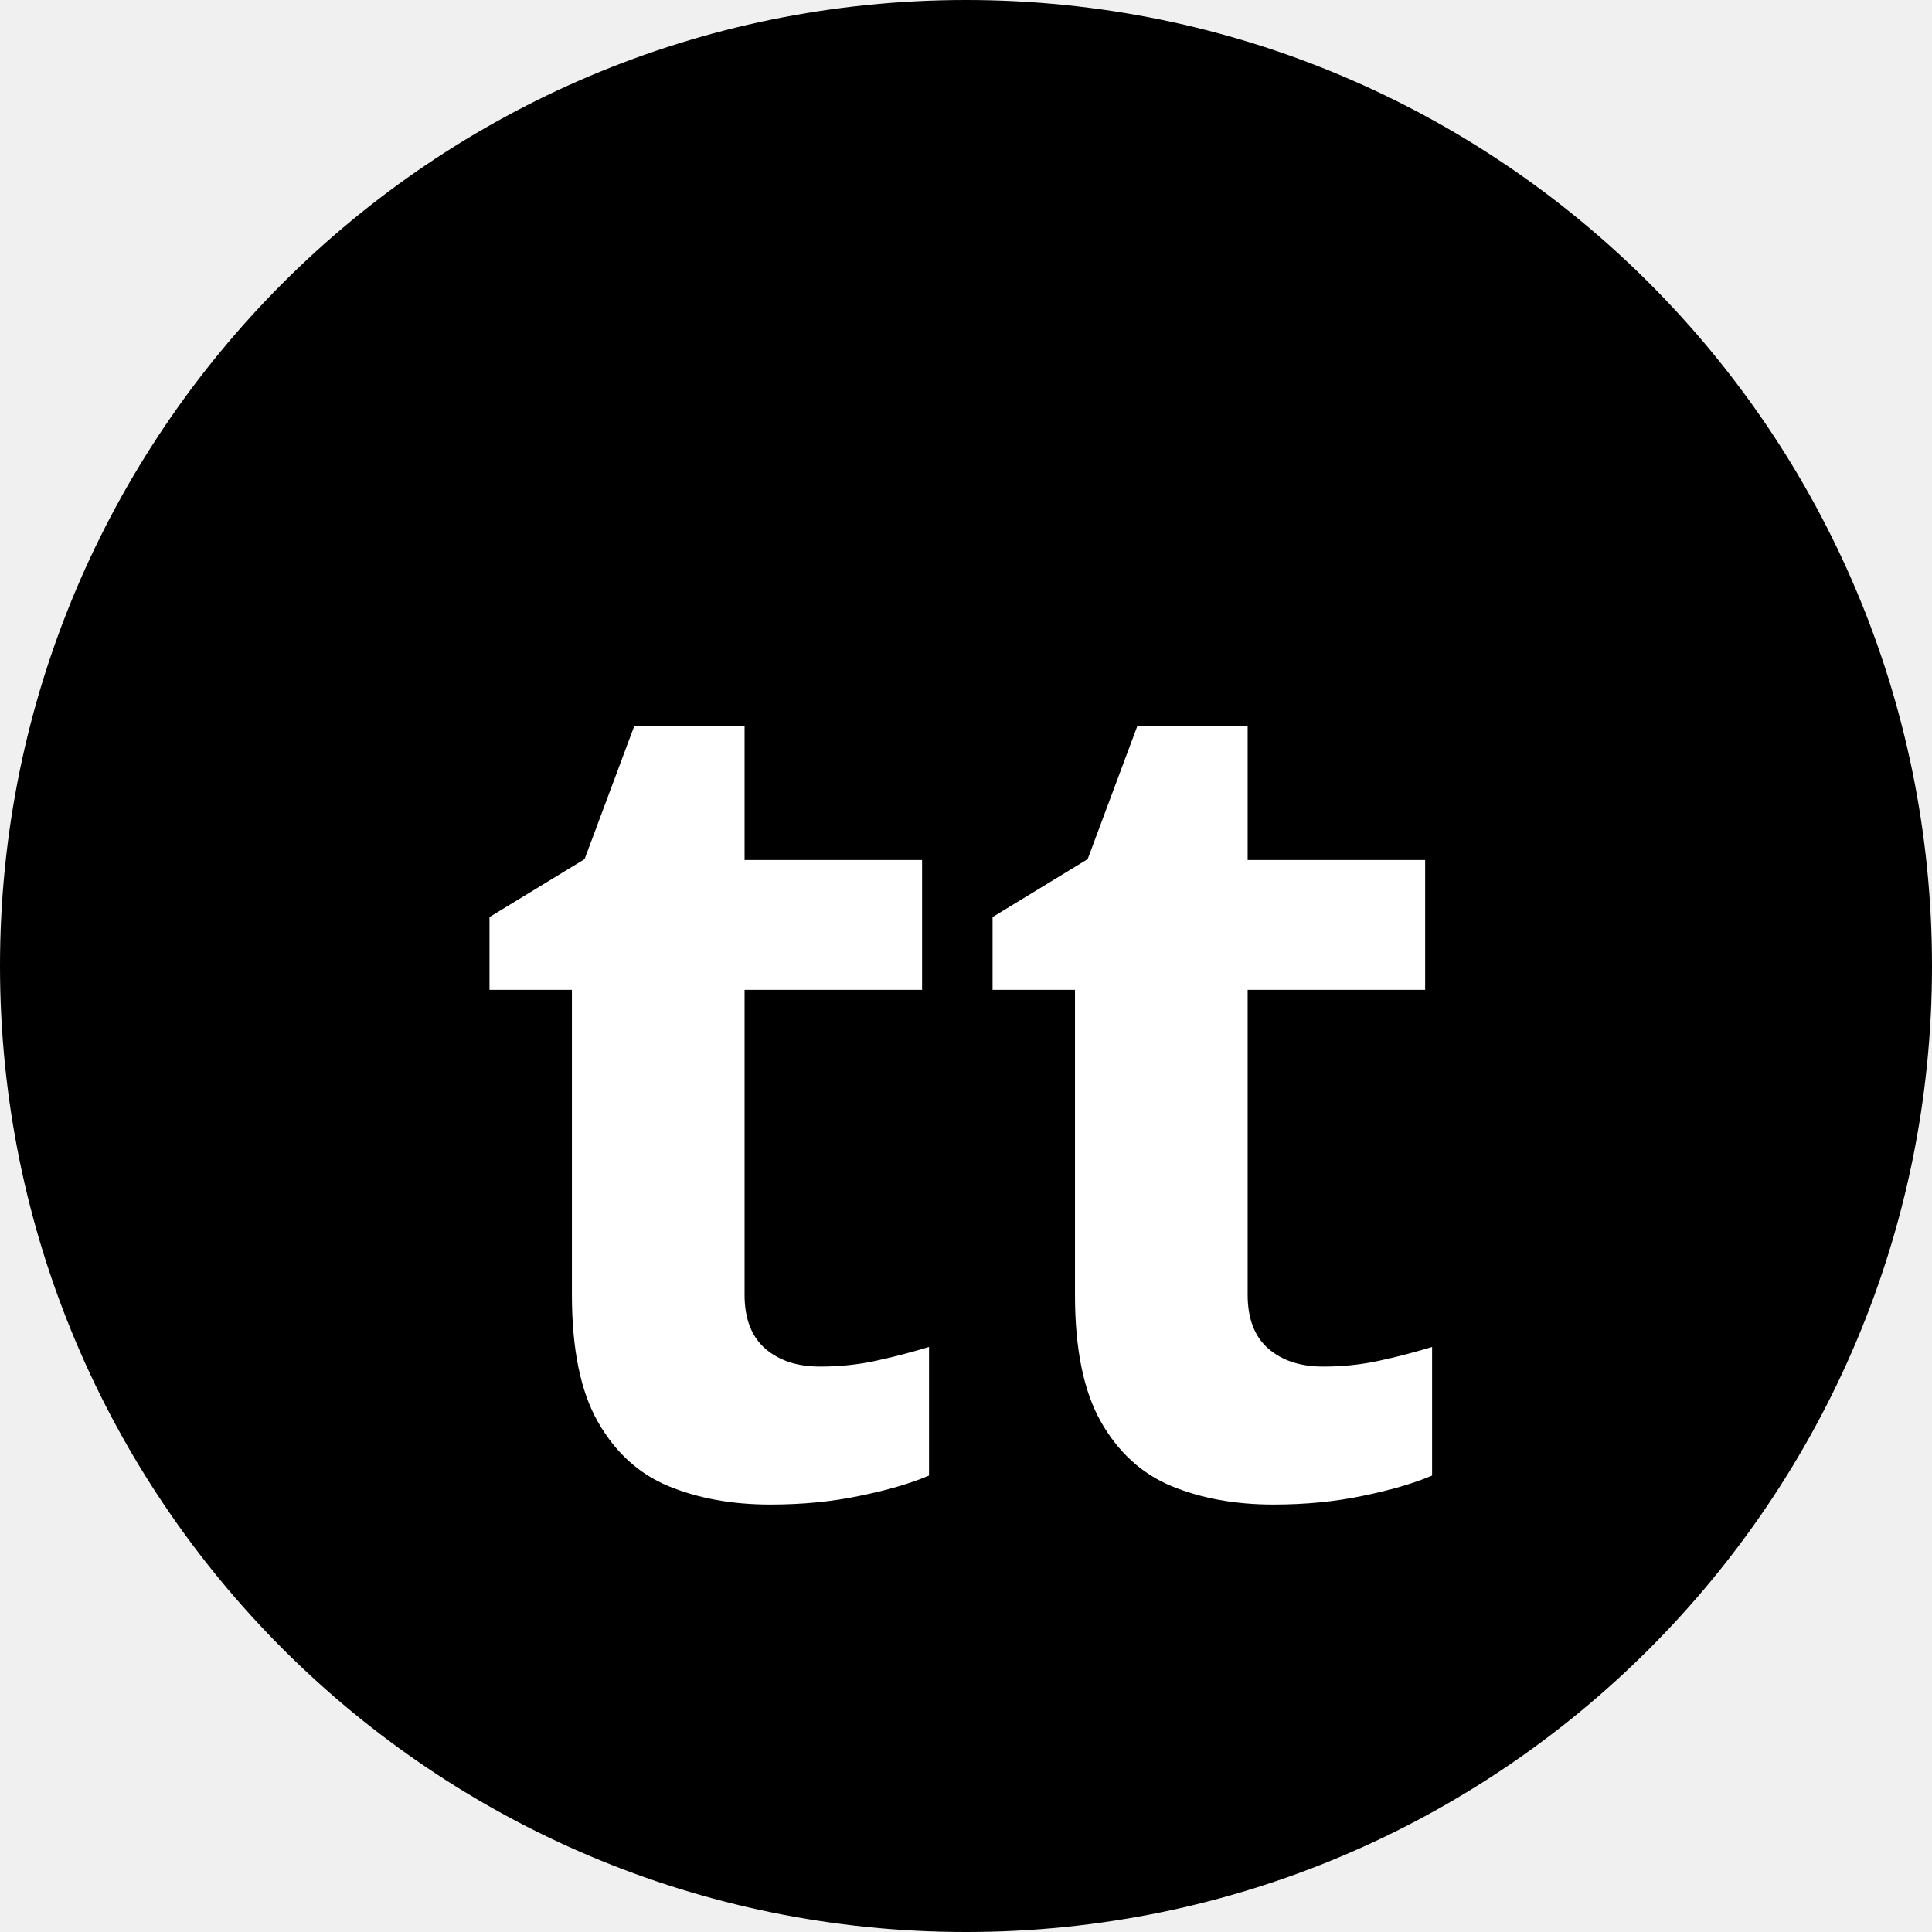
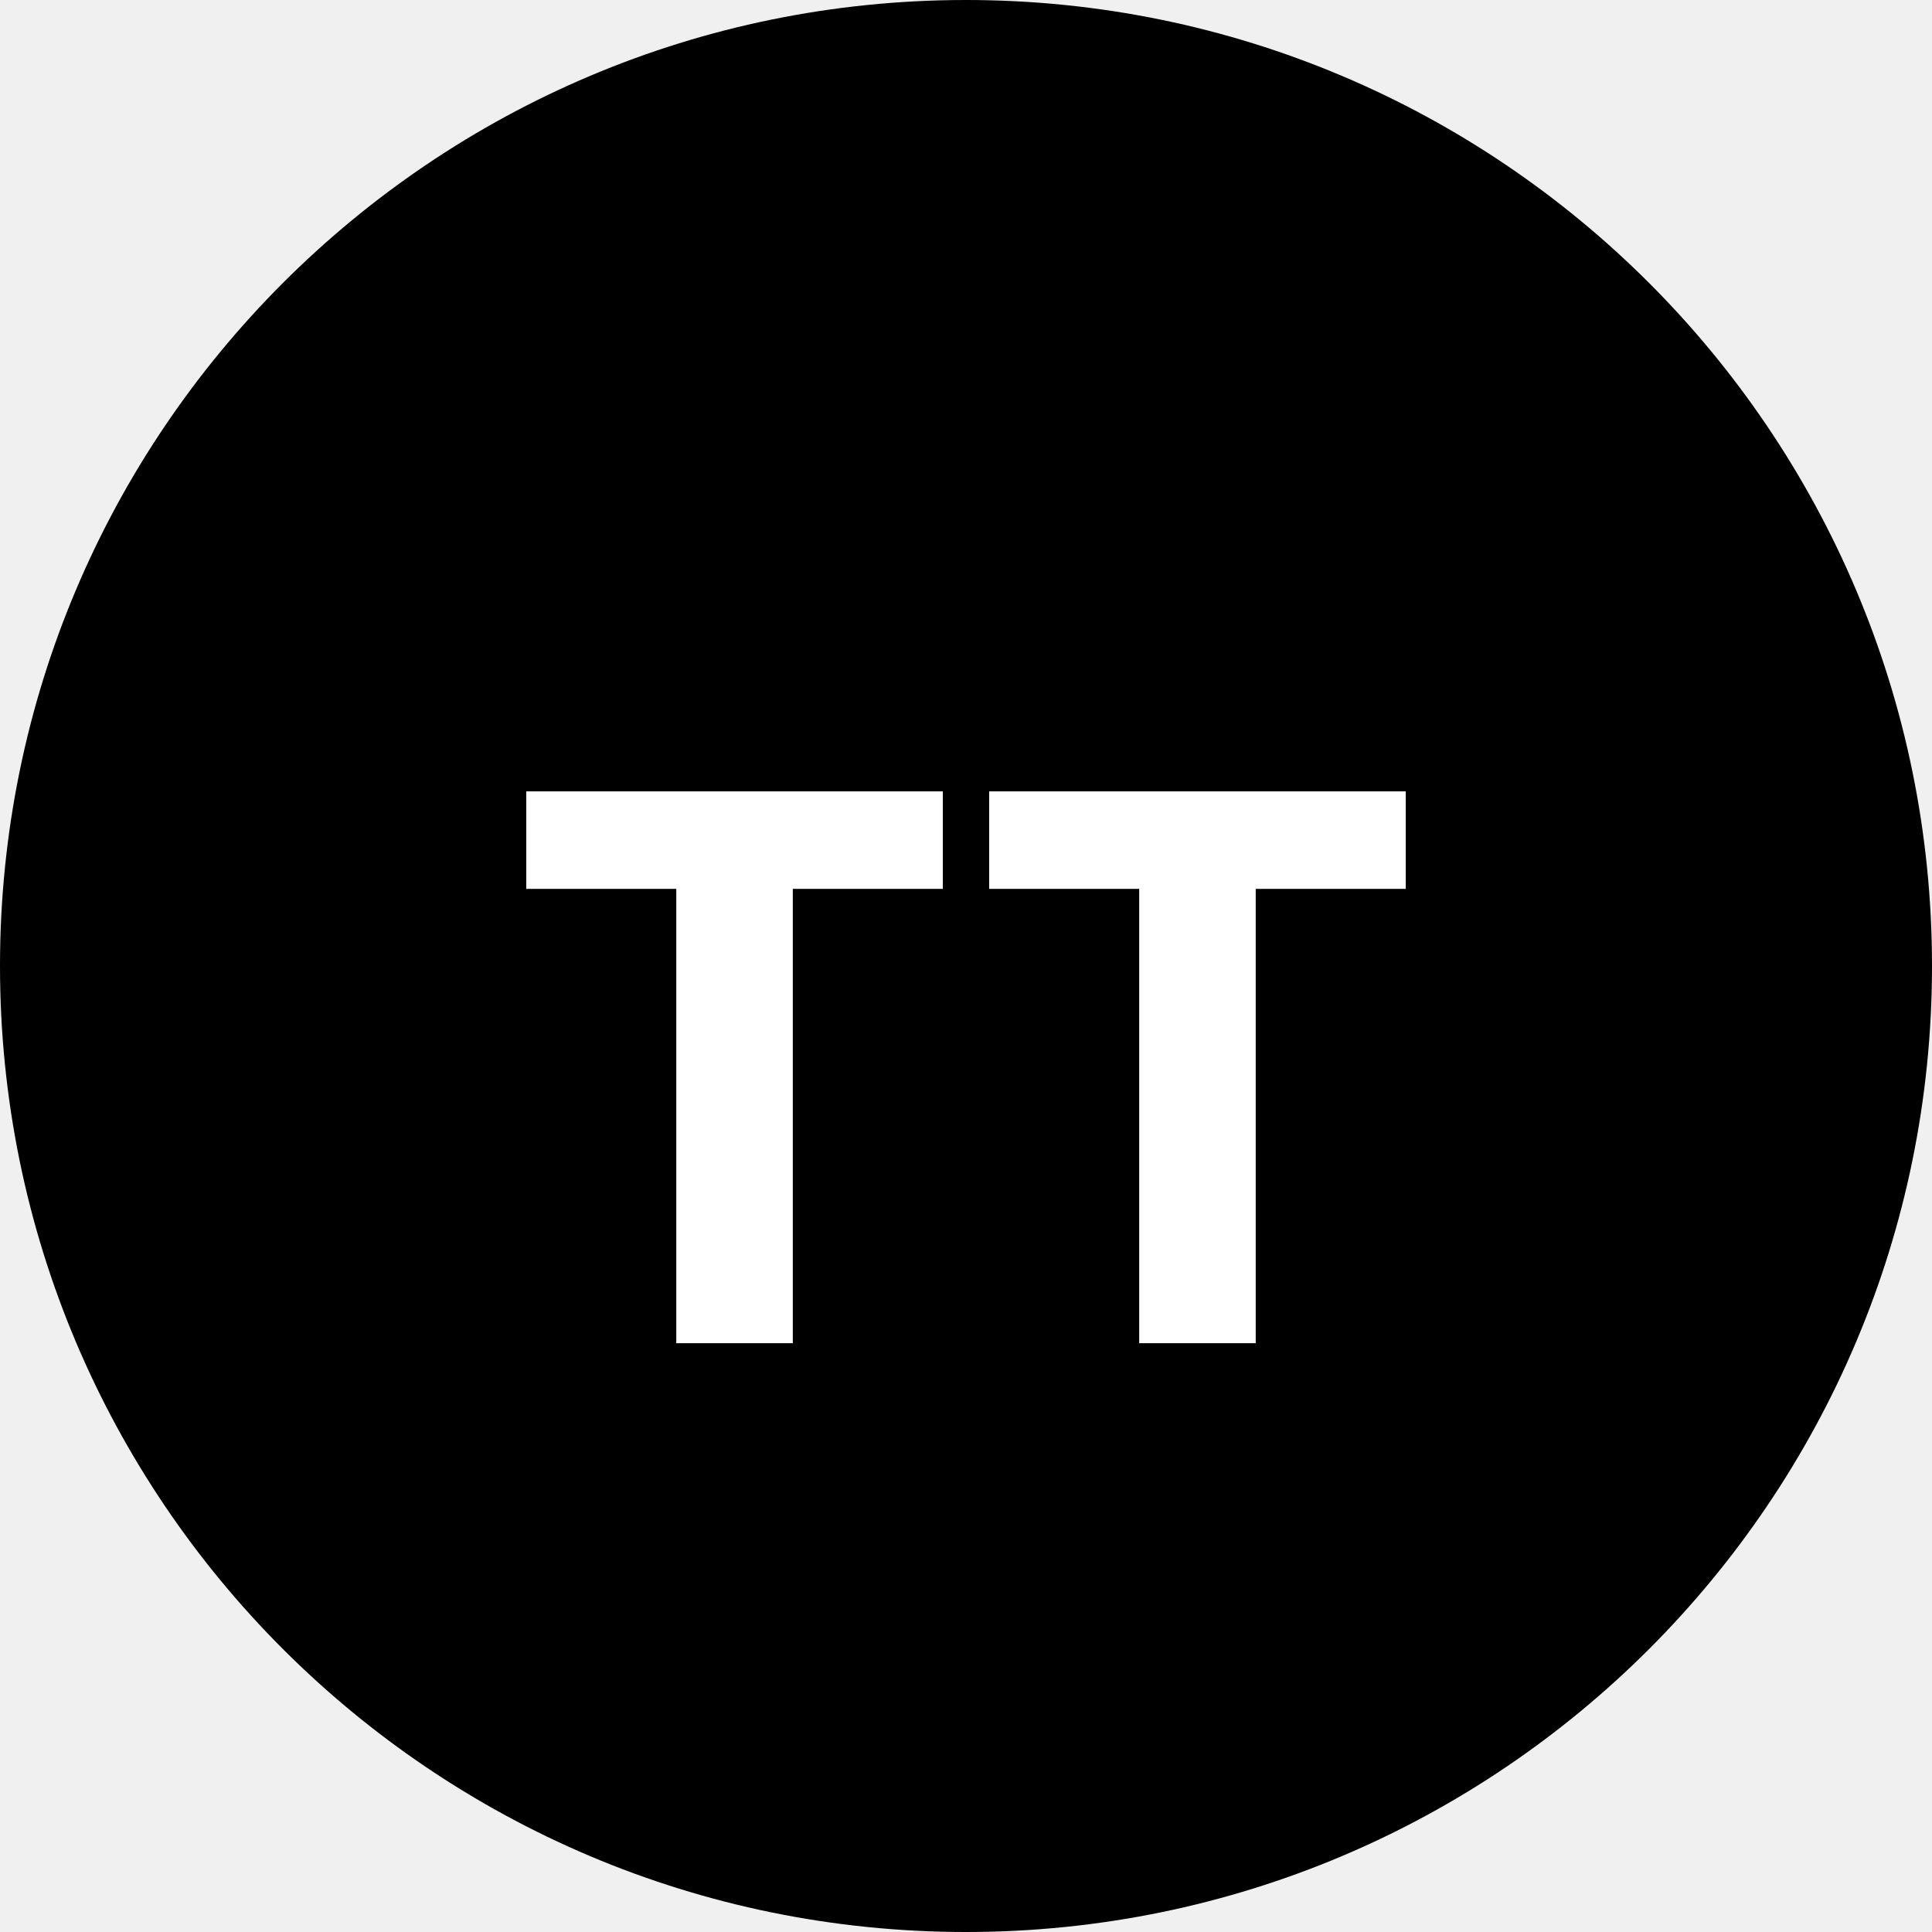
<svg xmlns="http://www.w3.org/2000/svg" viewBox="0 0 100 100">
  <circle cx="50" cy="50" r="50" fill="black" />
-   <text x="50" y="54" font-family="sans-serif" font-weight="bold" font-size="60" fill="white" text-anchor="middle" dominant-baseline="central">
-     tt
+   <text x="50" y="54" font-family="sans-serif" font-weight="bold" font-size="40" fill="white" text-anchor="middle" dominant-baseline="central">
+     TT
  </text>
</svg>
